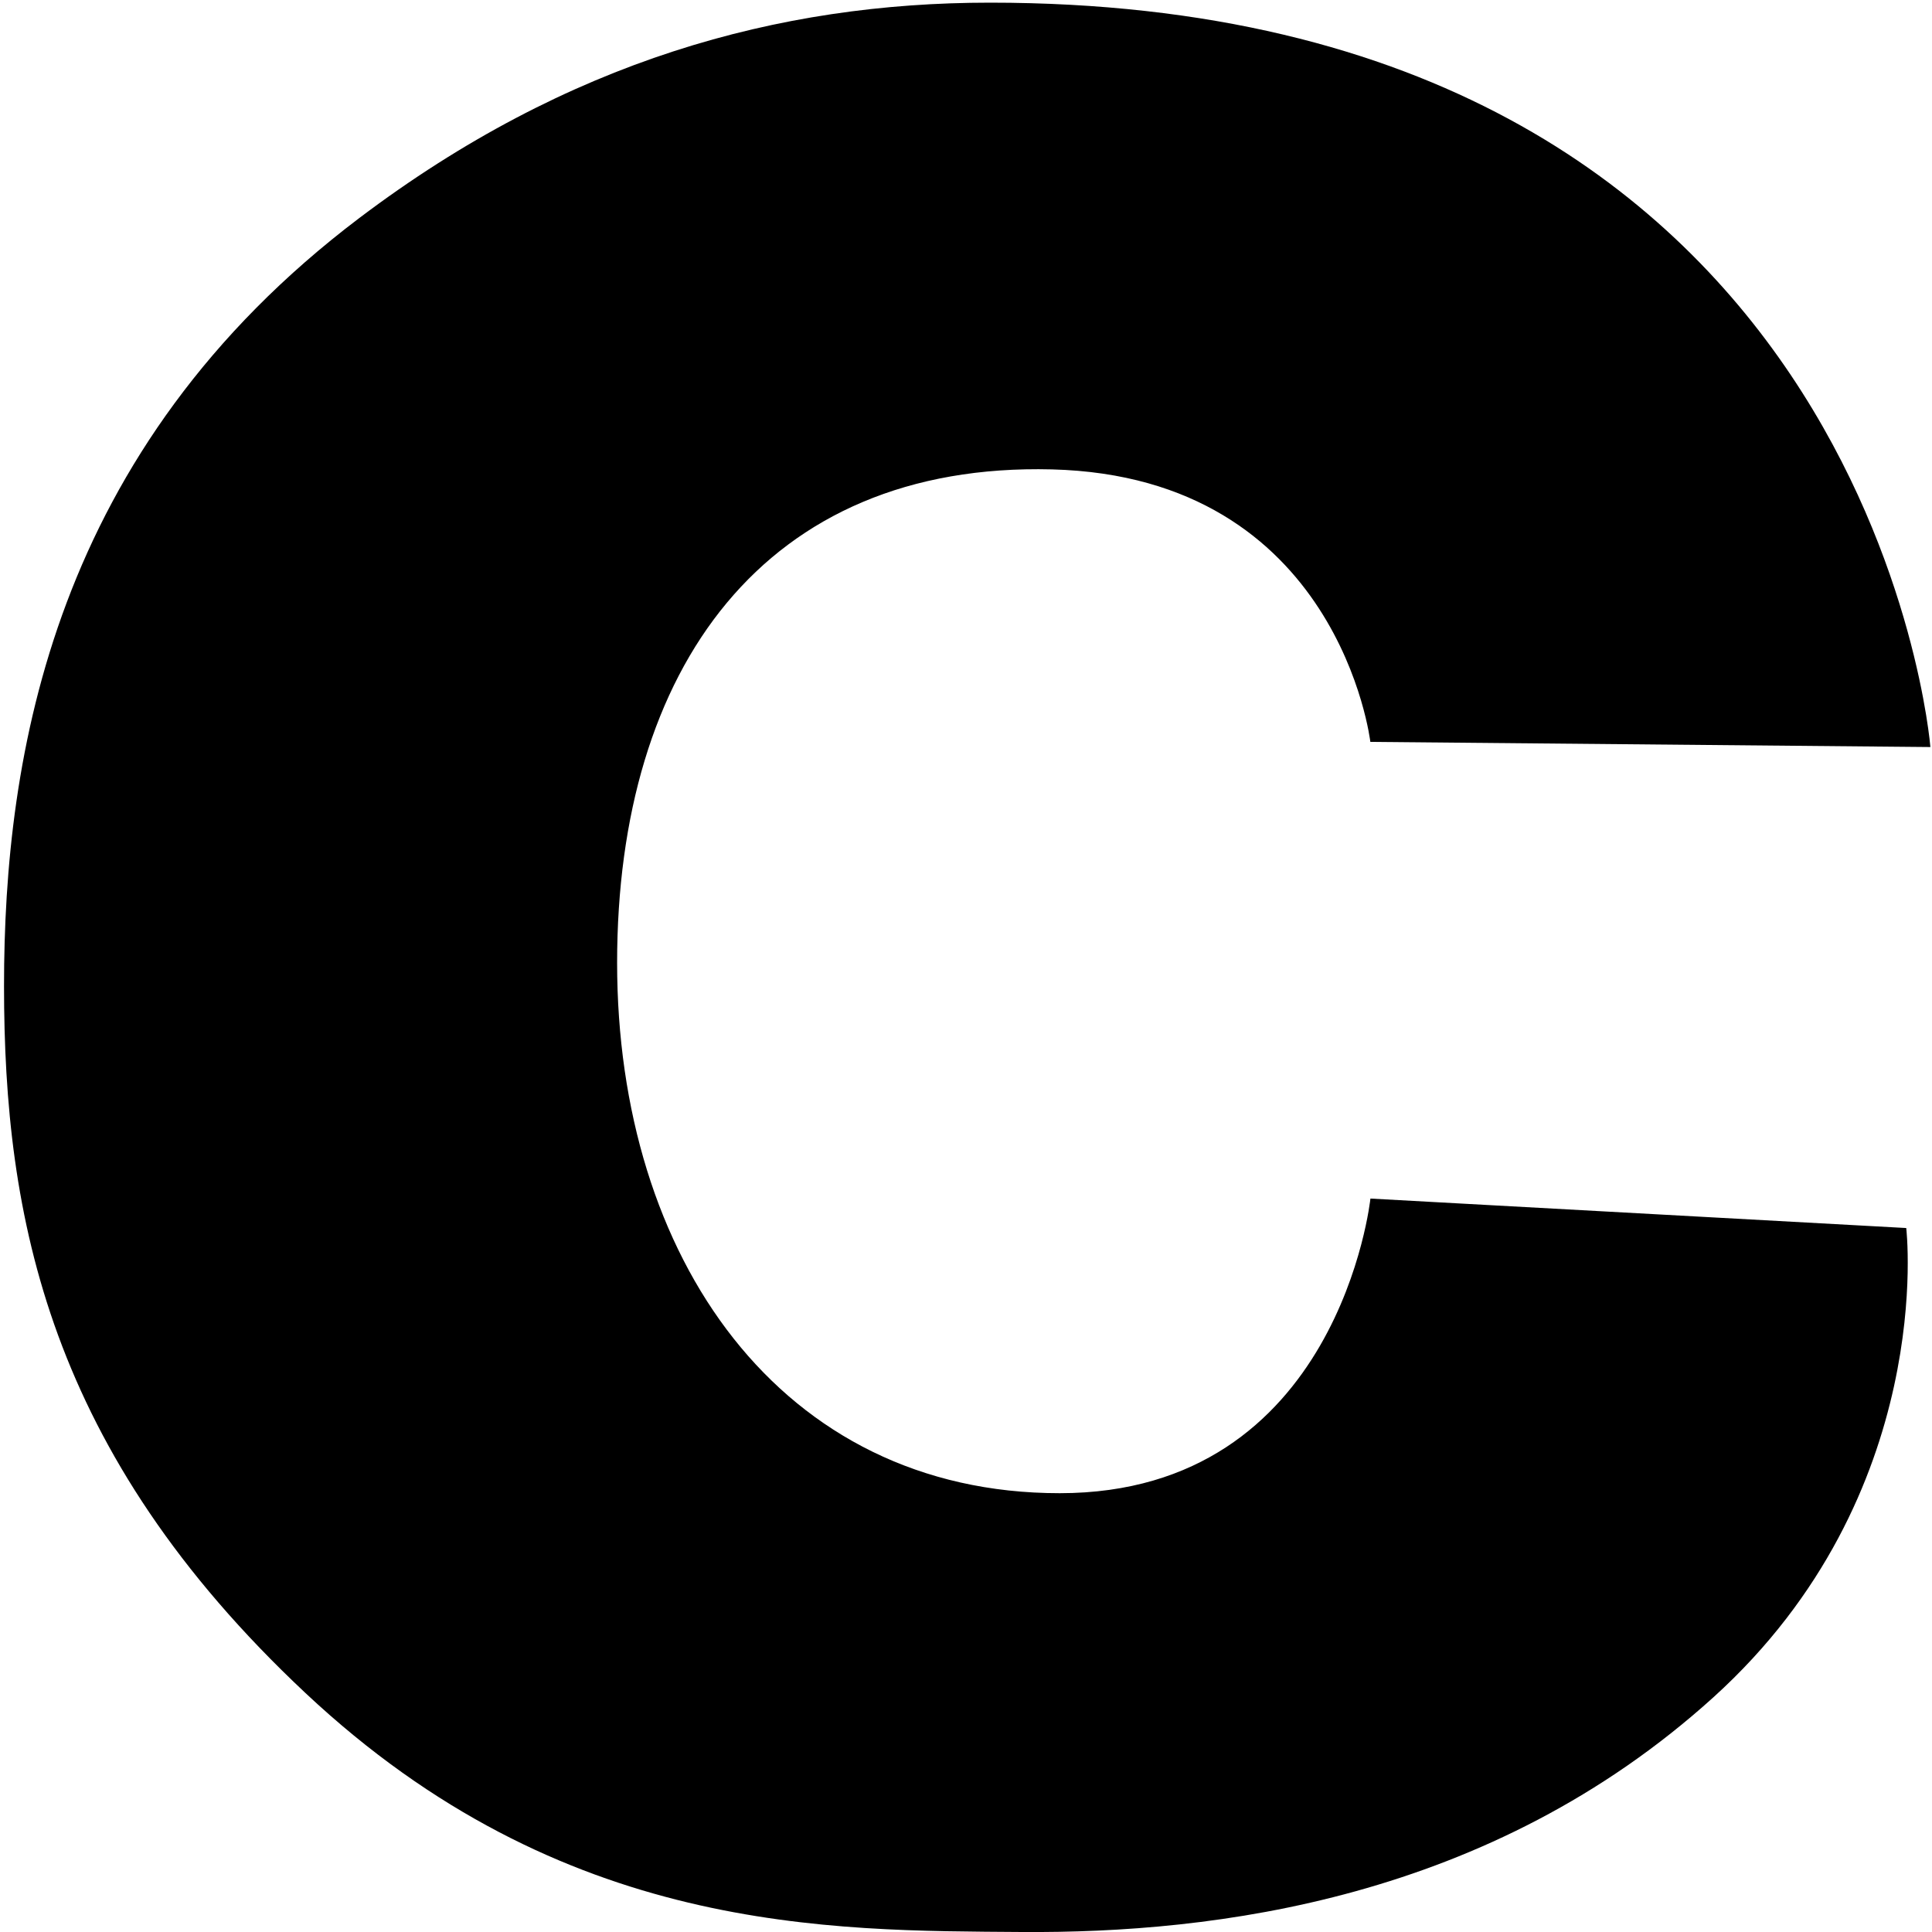
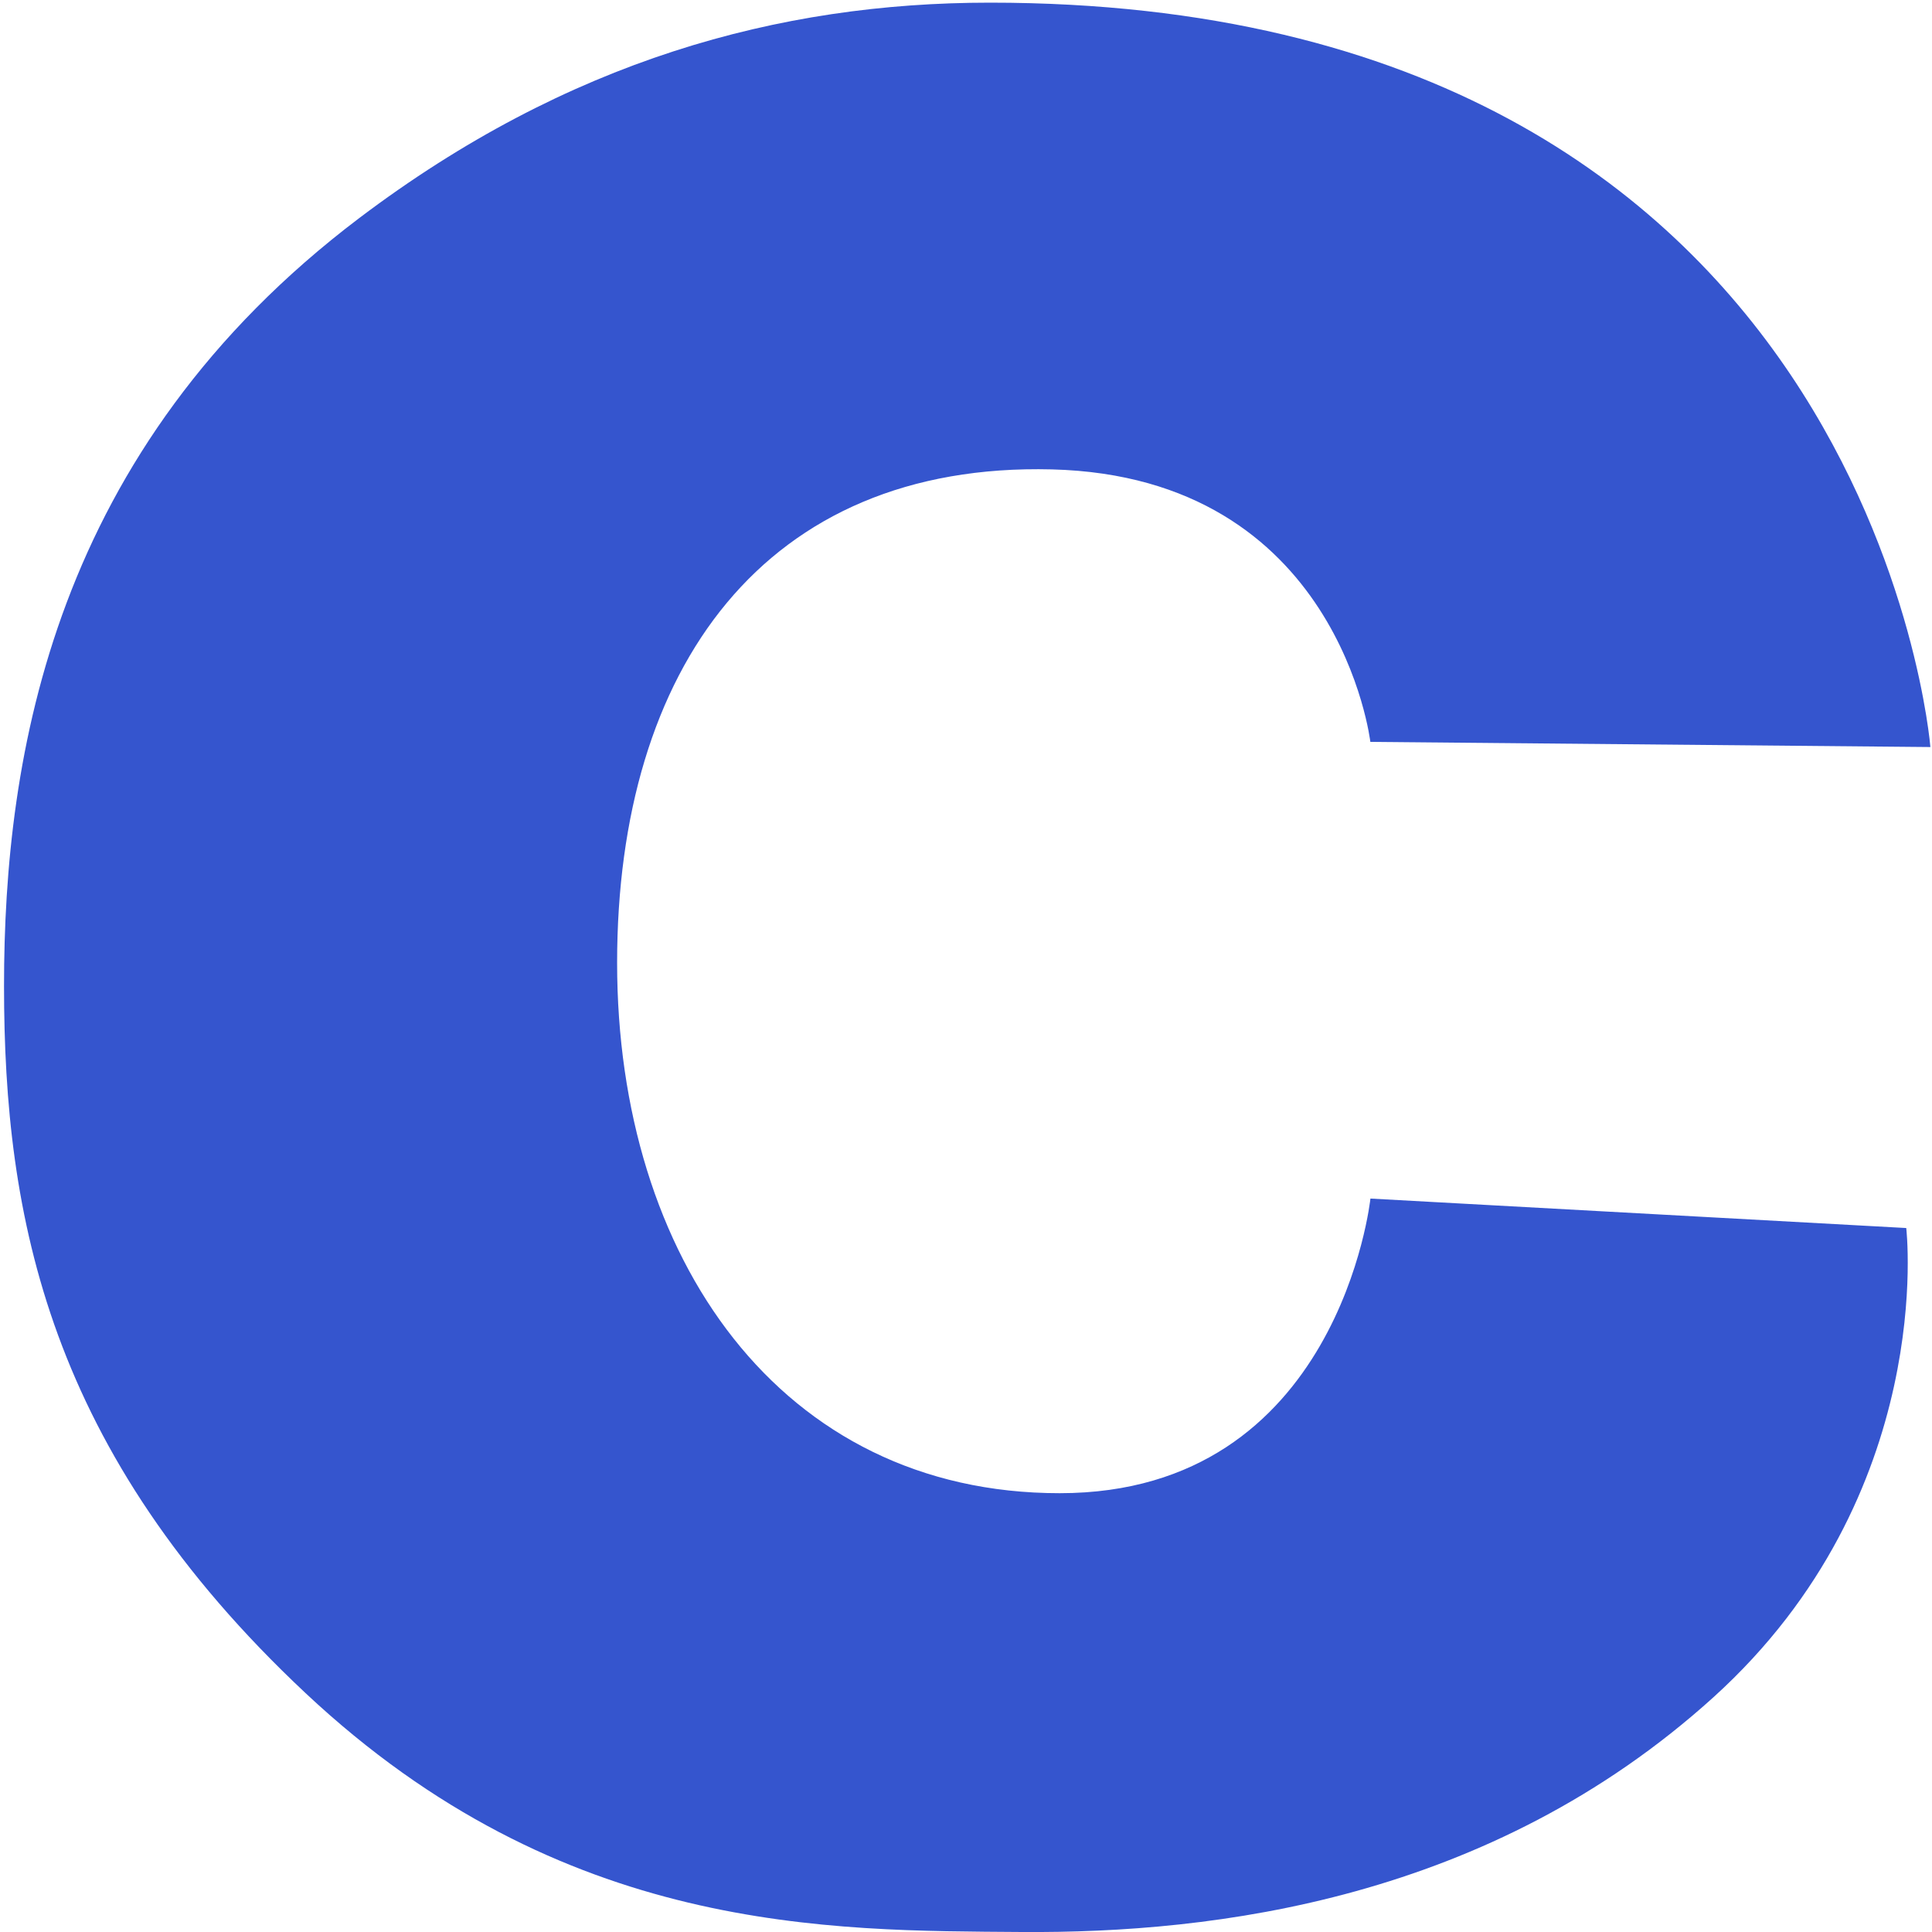
<svg xmlns="http://www.w3.org/2000/svg" role="img" viewBox="0 0 24 24">
  <style>
- .skills{ 
-   color: #3756cb;
+ .skills{
+     fill:#3555CE;
}
- 
</style>
  <path class="skills" d="M17.023 9.216s-.386-3.293-3.955-3.385c-3.57-.091-5.402 2.47-5.402 6.13 0 3.66 2.026 6.588 5.498 6.588 3.473 0 3.86-3.66 3.86-3.66l6.656.366s.391 3.306-2.394 5.828C18.5 23.605 15.082 24.017 12.694 24c-2.388-.018-5.698.034-8.9-2.969C.595 18.03.05 15.113.05 12.248c0-2.866.607-6.661 4.414-9.54C7.05.754 9.673.033 12.296.033 23.246.032 23.98 9.28 23.98 9.28z" />
</svg>
